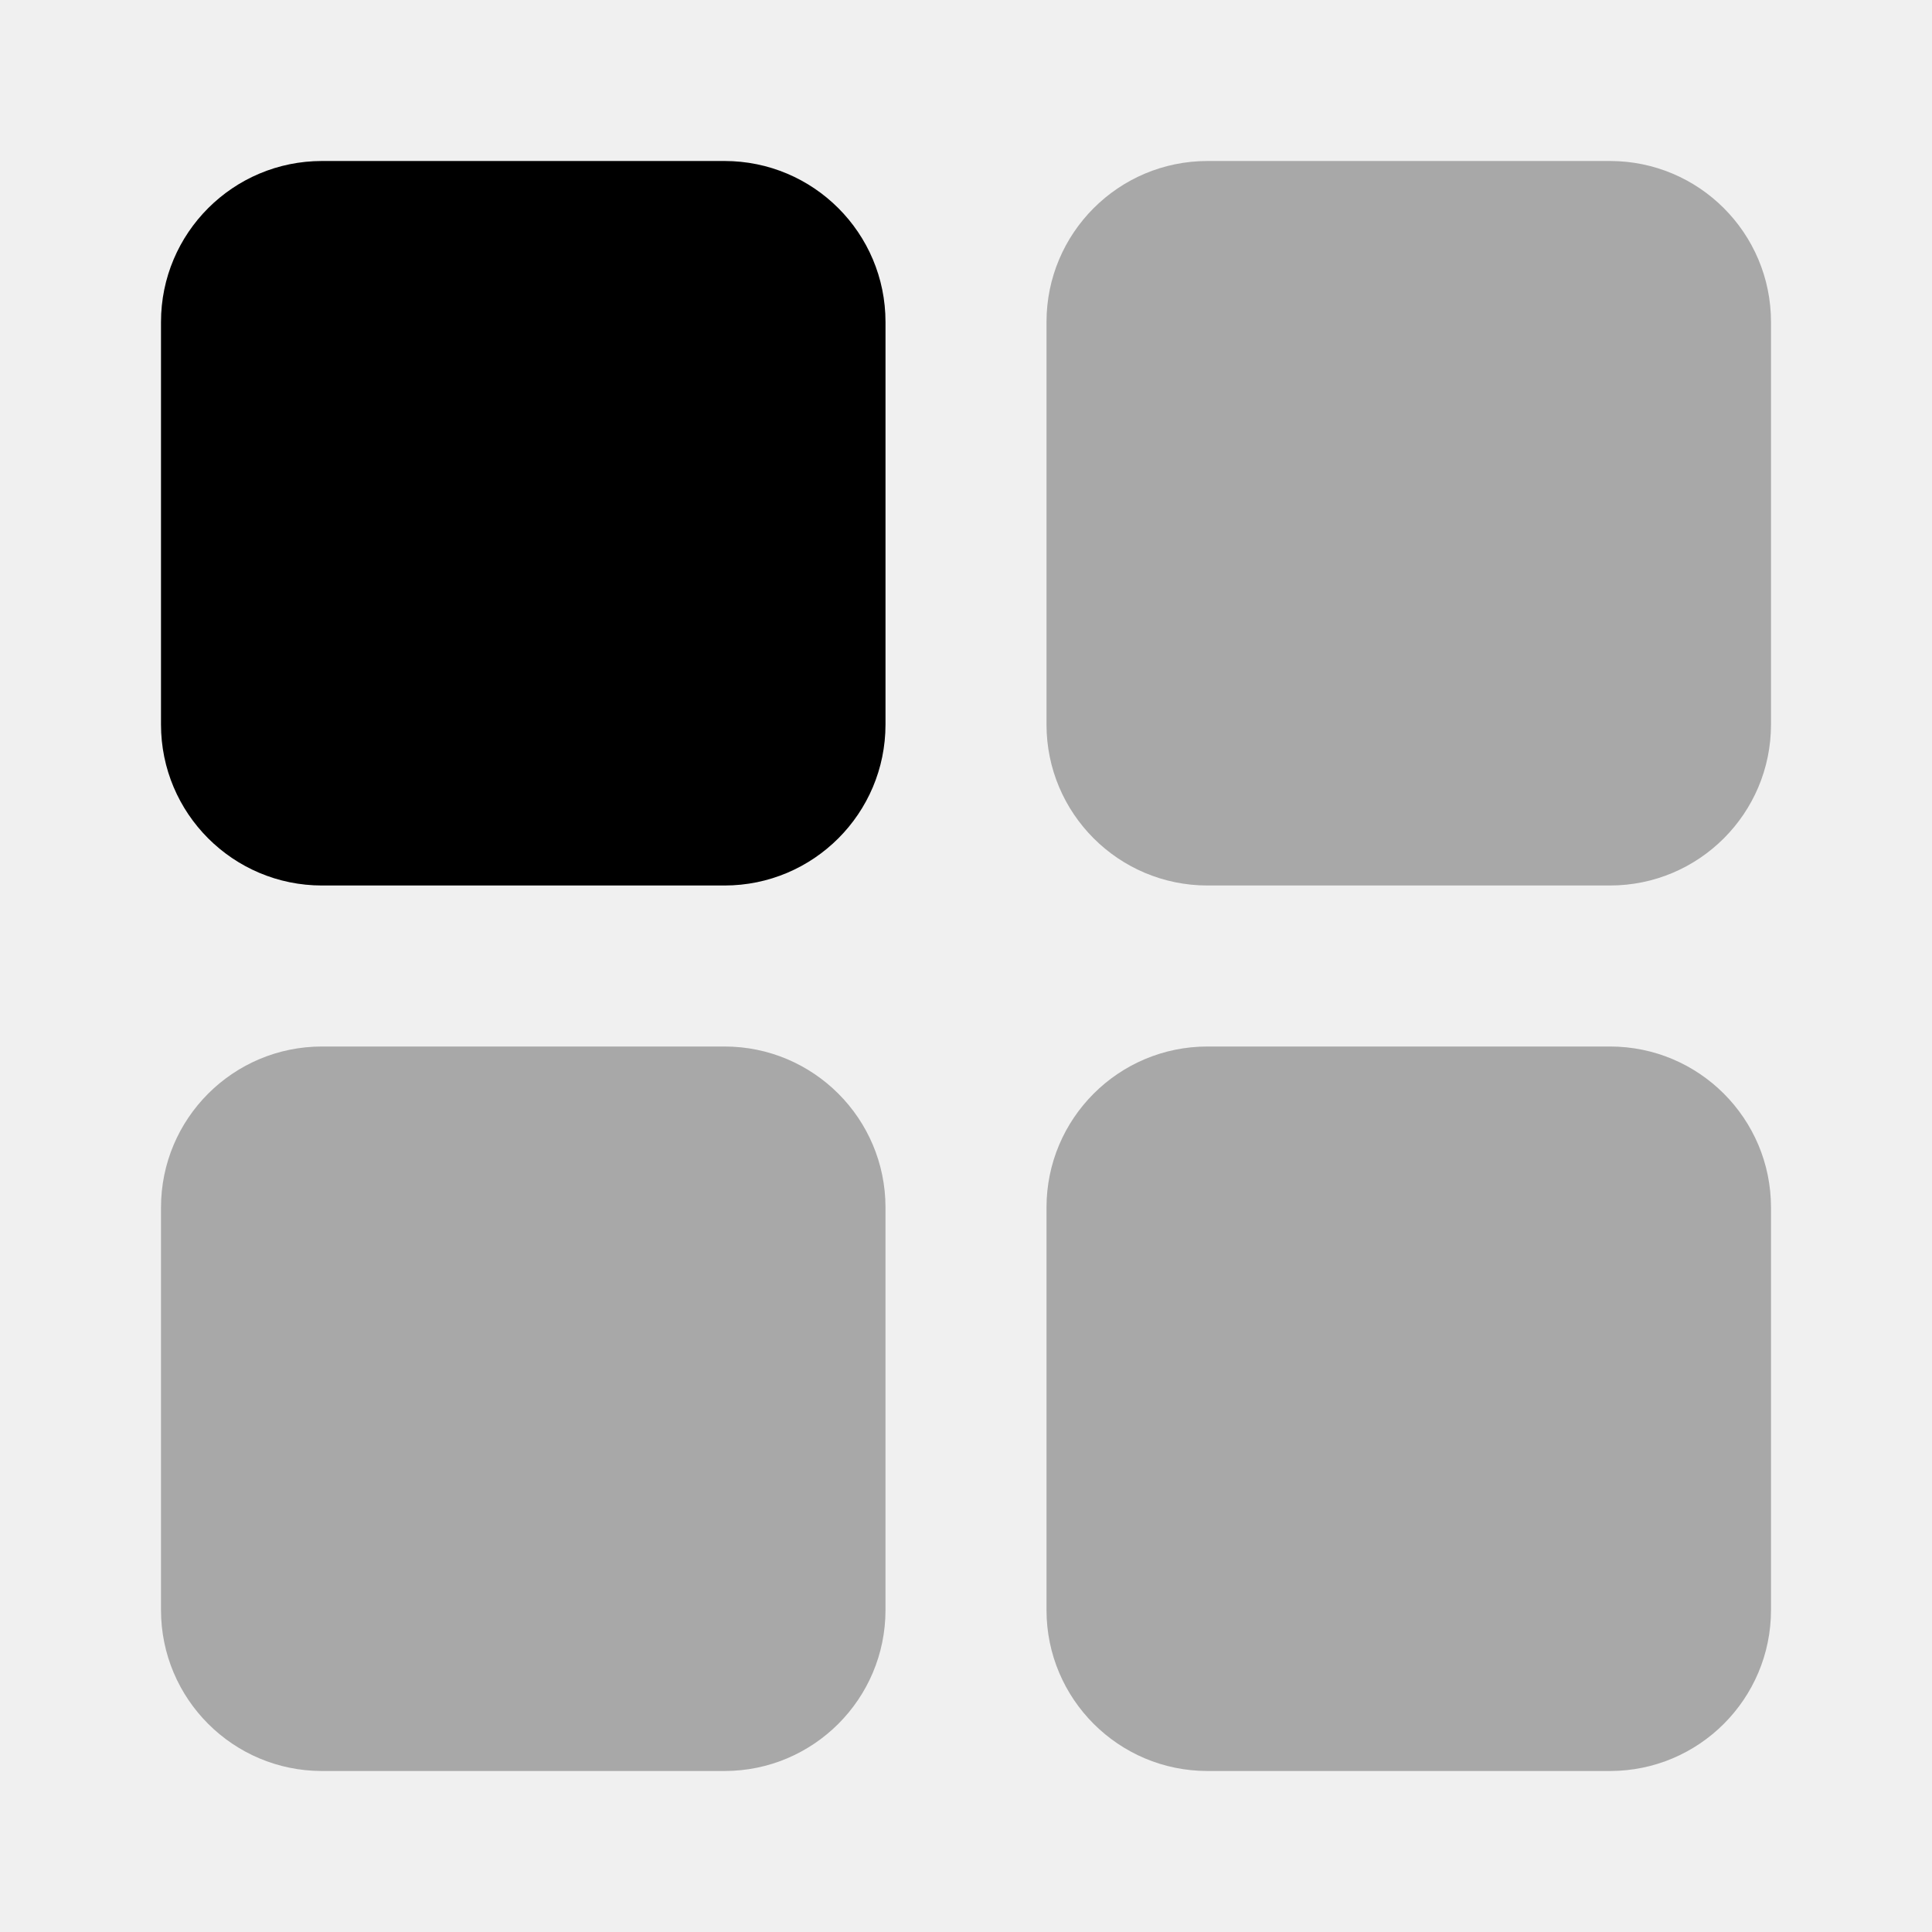
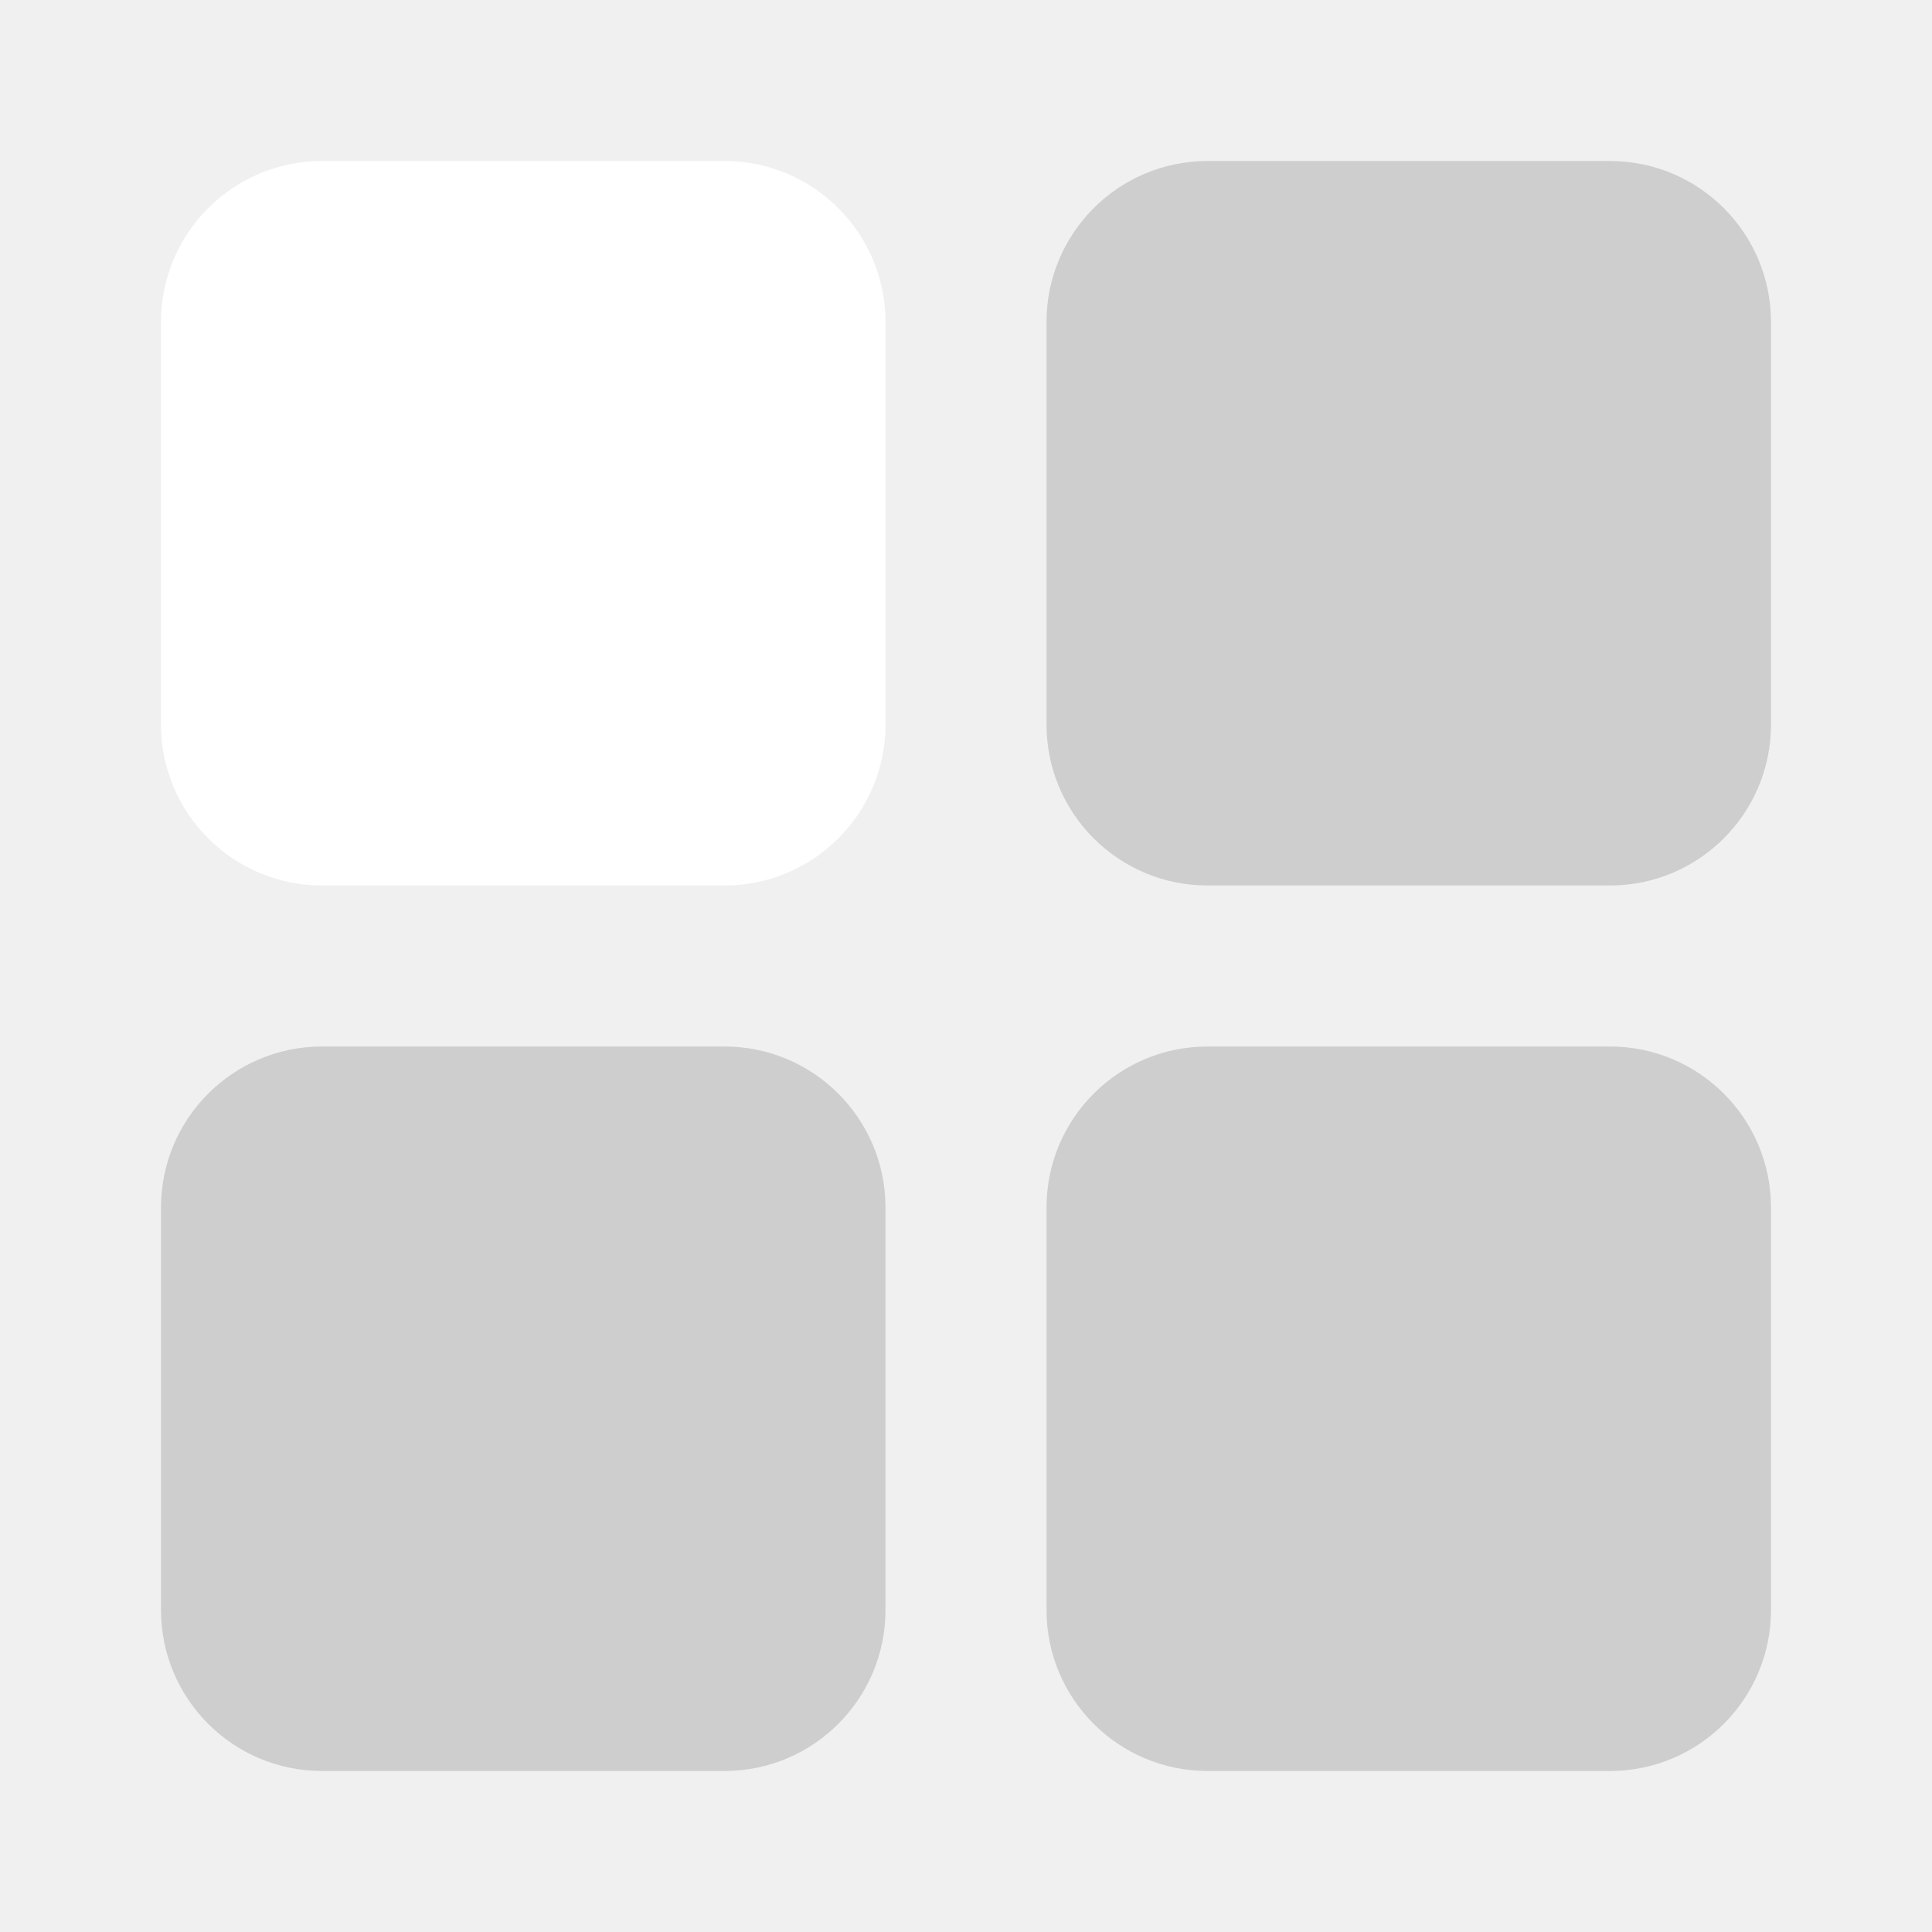
<svg xmlns="http://www.w3.org/2000/svg" width="24" height="24" viewBox="0 0 24 24" fill="none">
-   <rect x="2" y="2" width="9" height="9" rx="2" fill="currentColor" />
-   <rect opacity="0.3" x="13" y="2" width="9" height="9" rx="2" fill="currentColor" />
-   <rect opacity="0.3" x="13" y="13" width="9" height="9" rx="2" fill="currentColor" />
-   <rect opacity="0.3" x="2" y="13" width="9" height="9" rx="2" fill="currentColor" />
+   <rect x="2" y="2" width="9" height="9" rx="2" fill="white" />
+   <rect opacity="0.3" x="13" y="2" width="9" height="9" rx="2" fill="gray" />
+   <rect opacity="0.3" x="13" y="13" width="9" height="9" rx="2" fill="gray" />
+   <rect opacity="0.3" x="2" y="13" width="9" height="9" rx="2" fill="gray" />
</svg>
